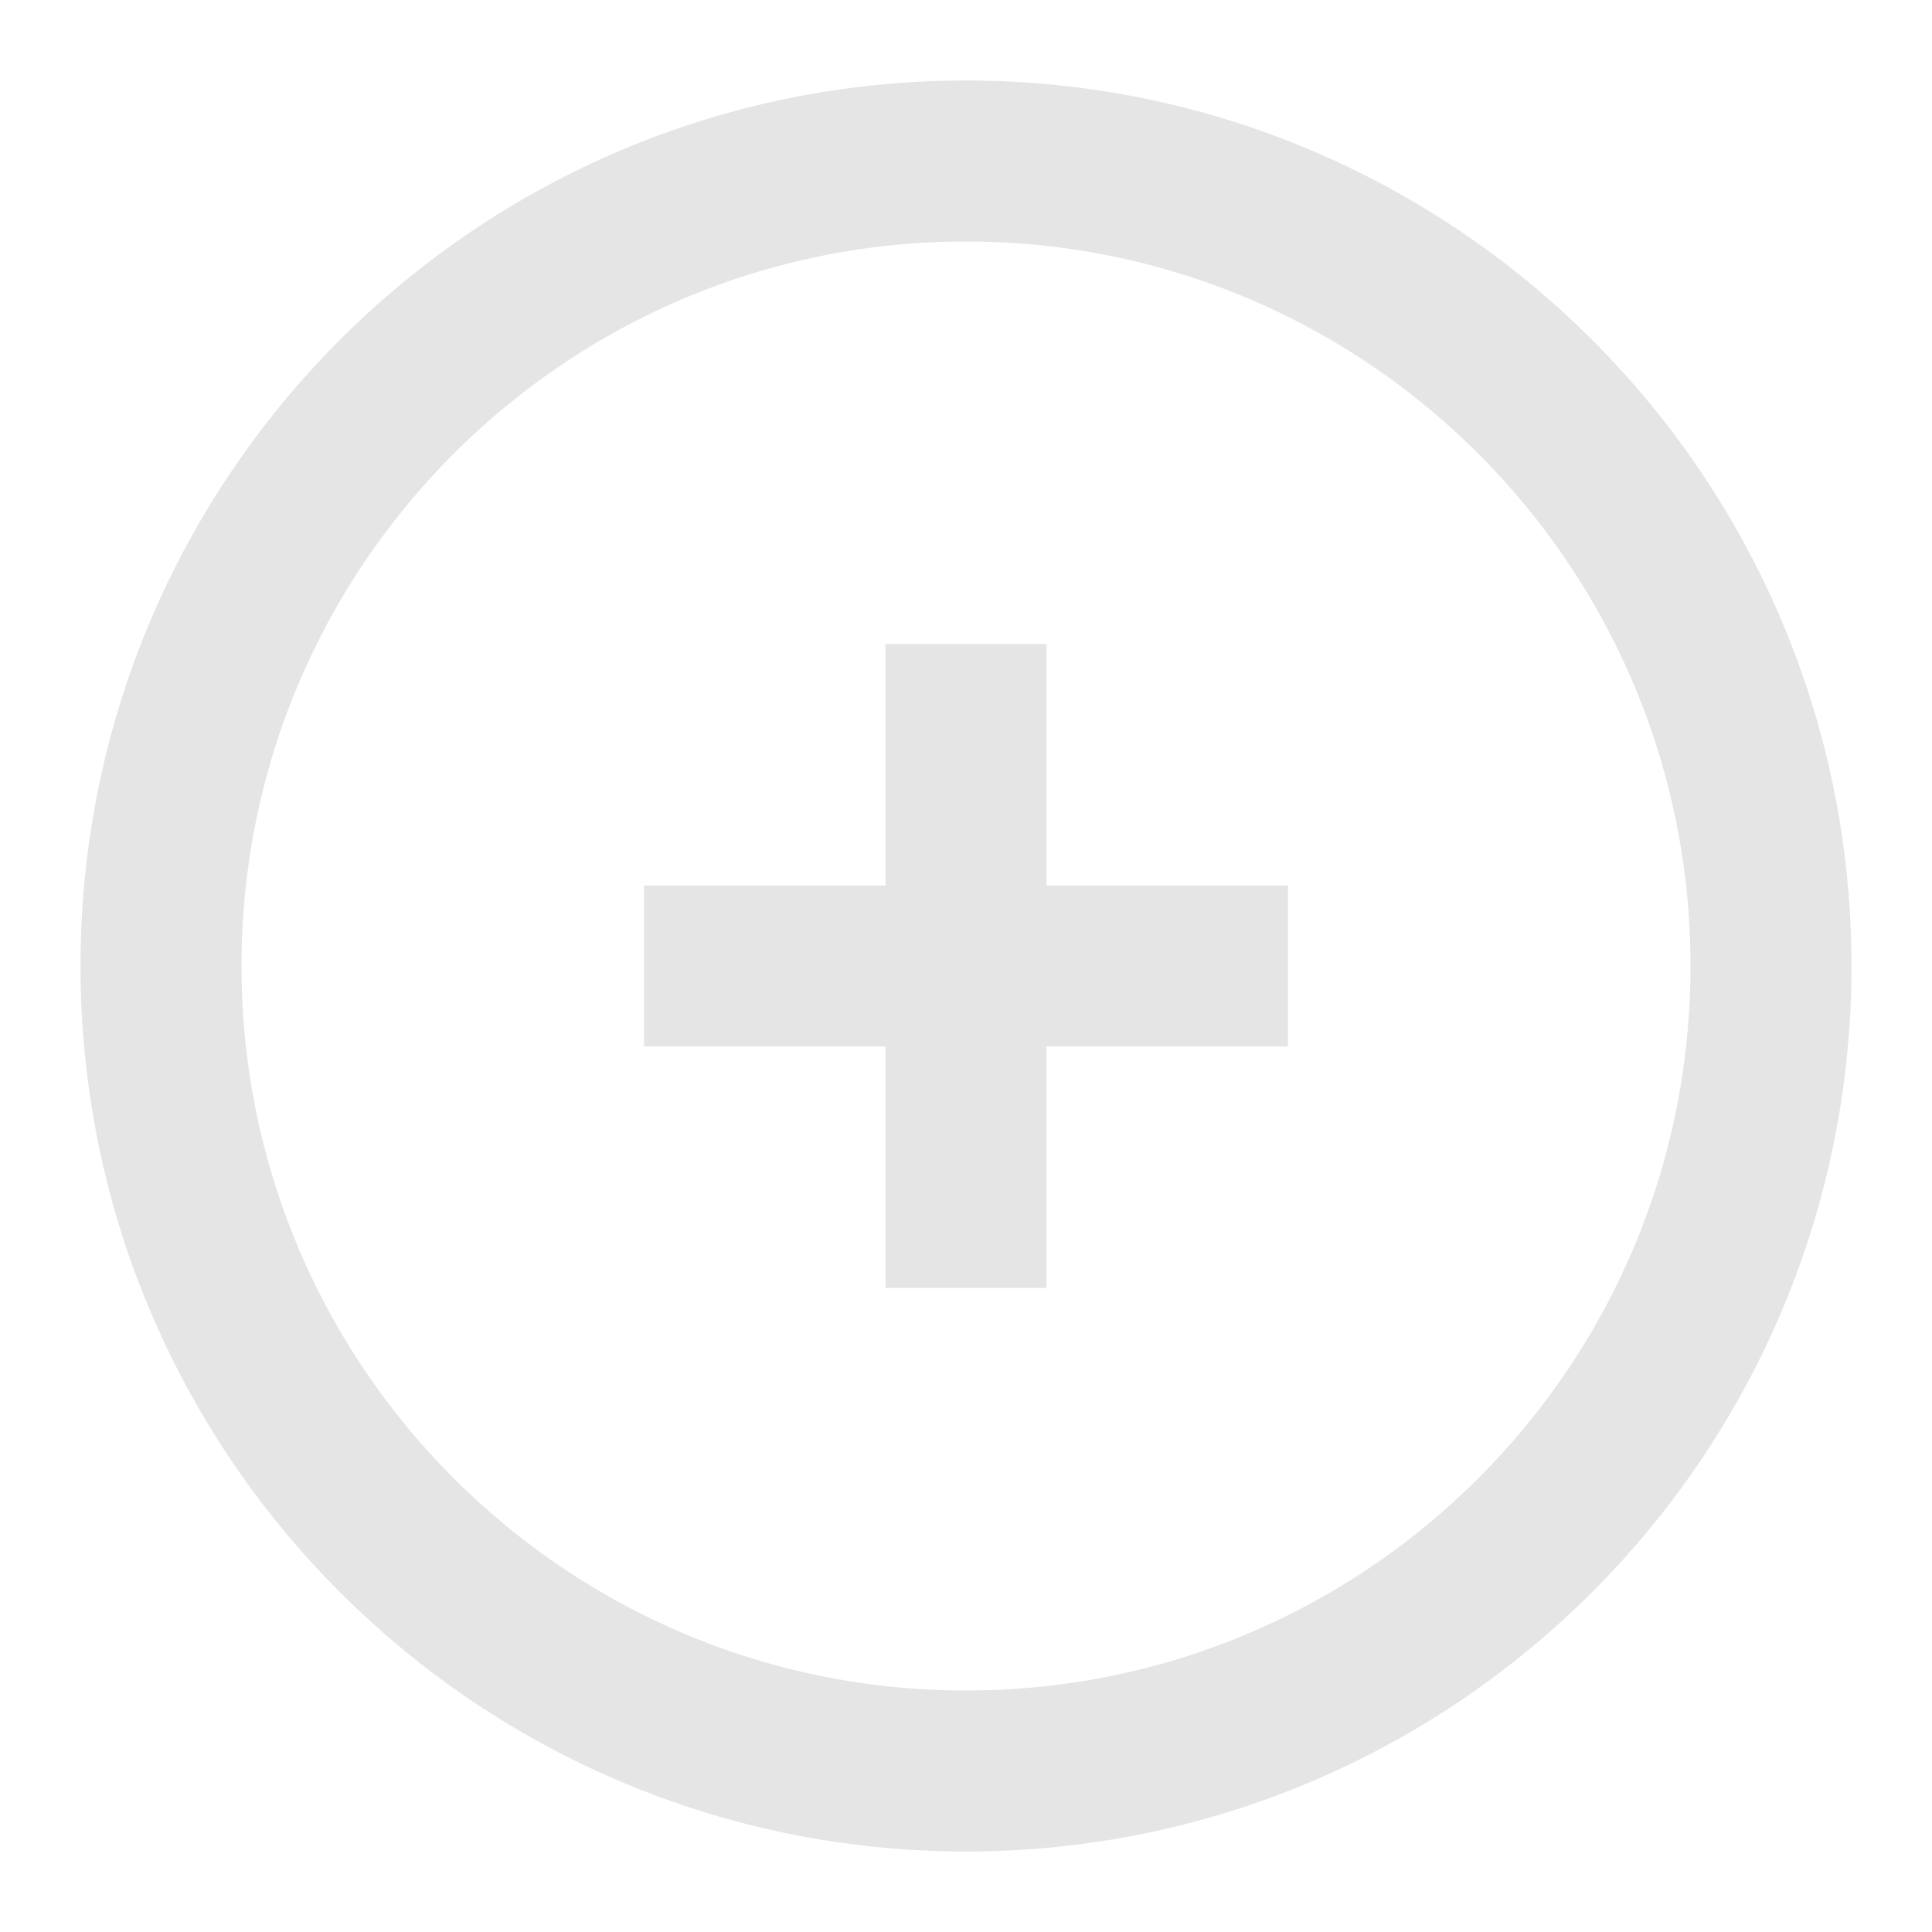
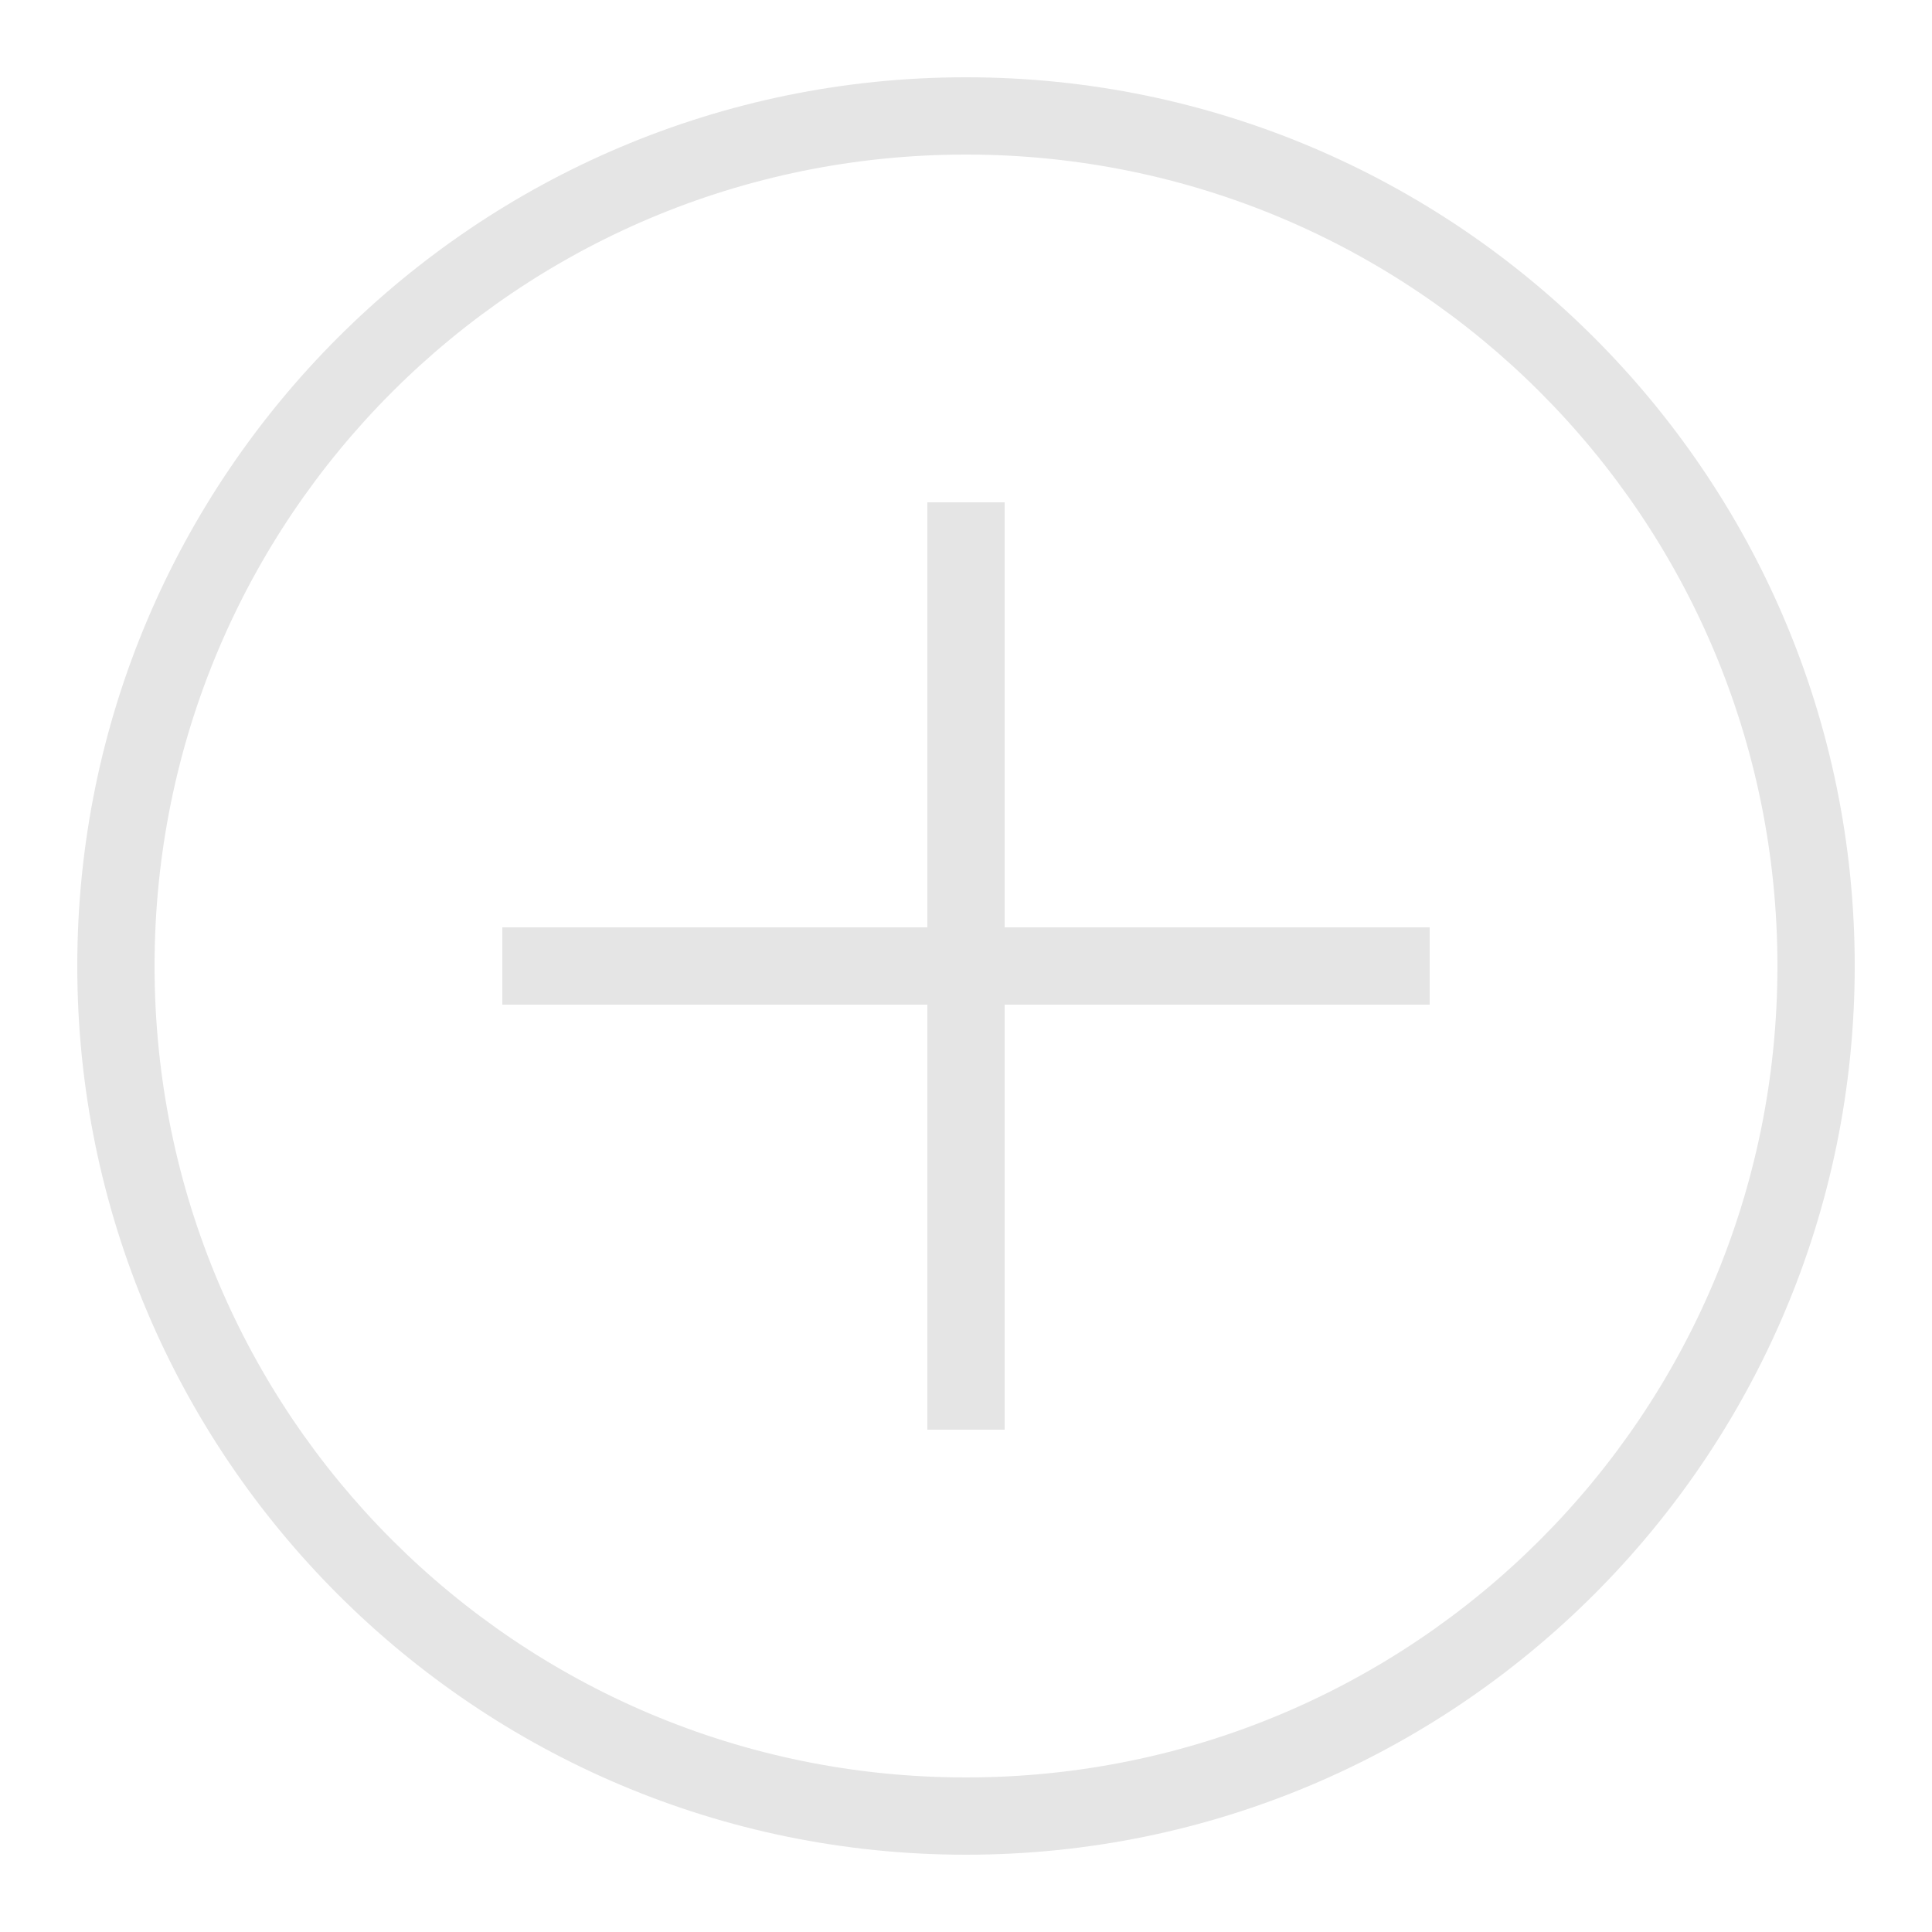
- <svg xmlns="http://www.w3.org/2000/svg" width="43" height="43" viewBox="0 0 24 24" fill="none" stroke="#E5E5E5" stroke-width="2" stroke-linecap="butt" stroke-linejoin="arcs">
-   <circle cx="12" cy="12" r="10" />
-   <line x1="12" y1="8" x2="12" y2="16" />
-   <line x1="8" y1="12" x2="16" y2="12" />
+ <svg xmlns="http://www.w3.org/2000/svg" x="0px" y="0px" width="43" height="43" viewBox="0,0,256,256">
+   <g fill="#e5e5e5" fill-rule="nonzero" stroke="none" stroke-width="1" stroke-linecap="butt" stroke-linejoin="miter" stroke-miterlimit="10" stroke-dasharray="" stroke-dashoffset="0" font-family="none" font-weight="none" font-size="none" text-anchor="none" style="mix-blend-mode: normal">
+     <g transform="scale(5.12,5.12)">
+       <path d="M25,2c-12.691,0 -23,10.309 -23,23c0,12.691 10.309,23 23,23c12.691,0 23,-10.309 23,-23c0,-12.691 -10.309,-23 -23,-23zM25,4c11.61,0 21,9.39 21,21c0,11.61 -9.39,21 -21,21c-11.61,0 -21,-9.39 -21,-21c0,-11.61 9.39,-21 21,-21zM24,13v11h-11v2h11v11h2v-11h11v-2h-11v-11z" />
+     </g>
+   </g>
</svg>
